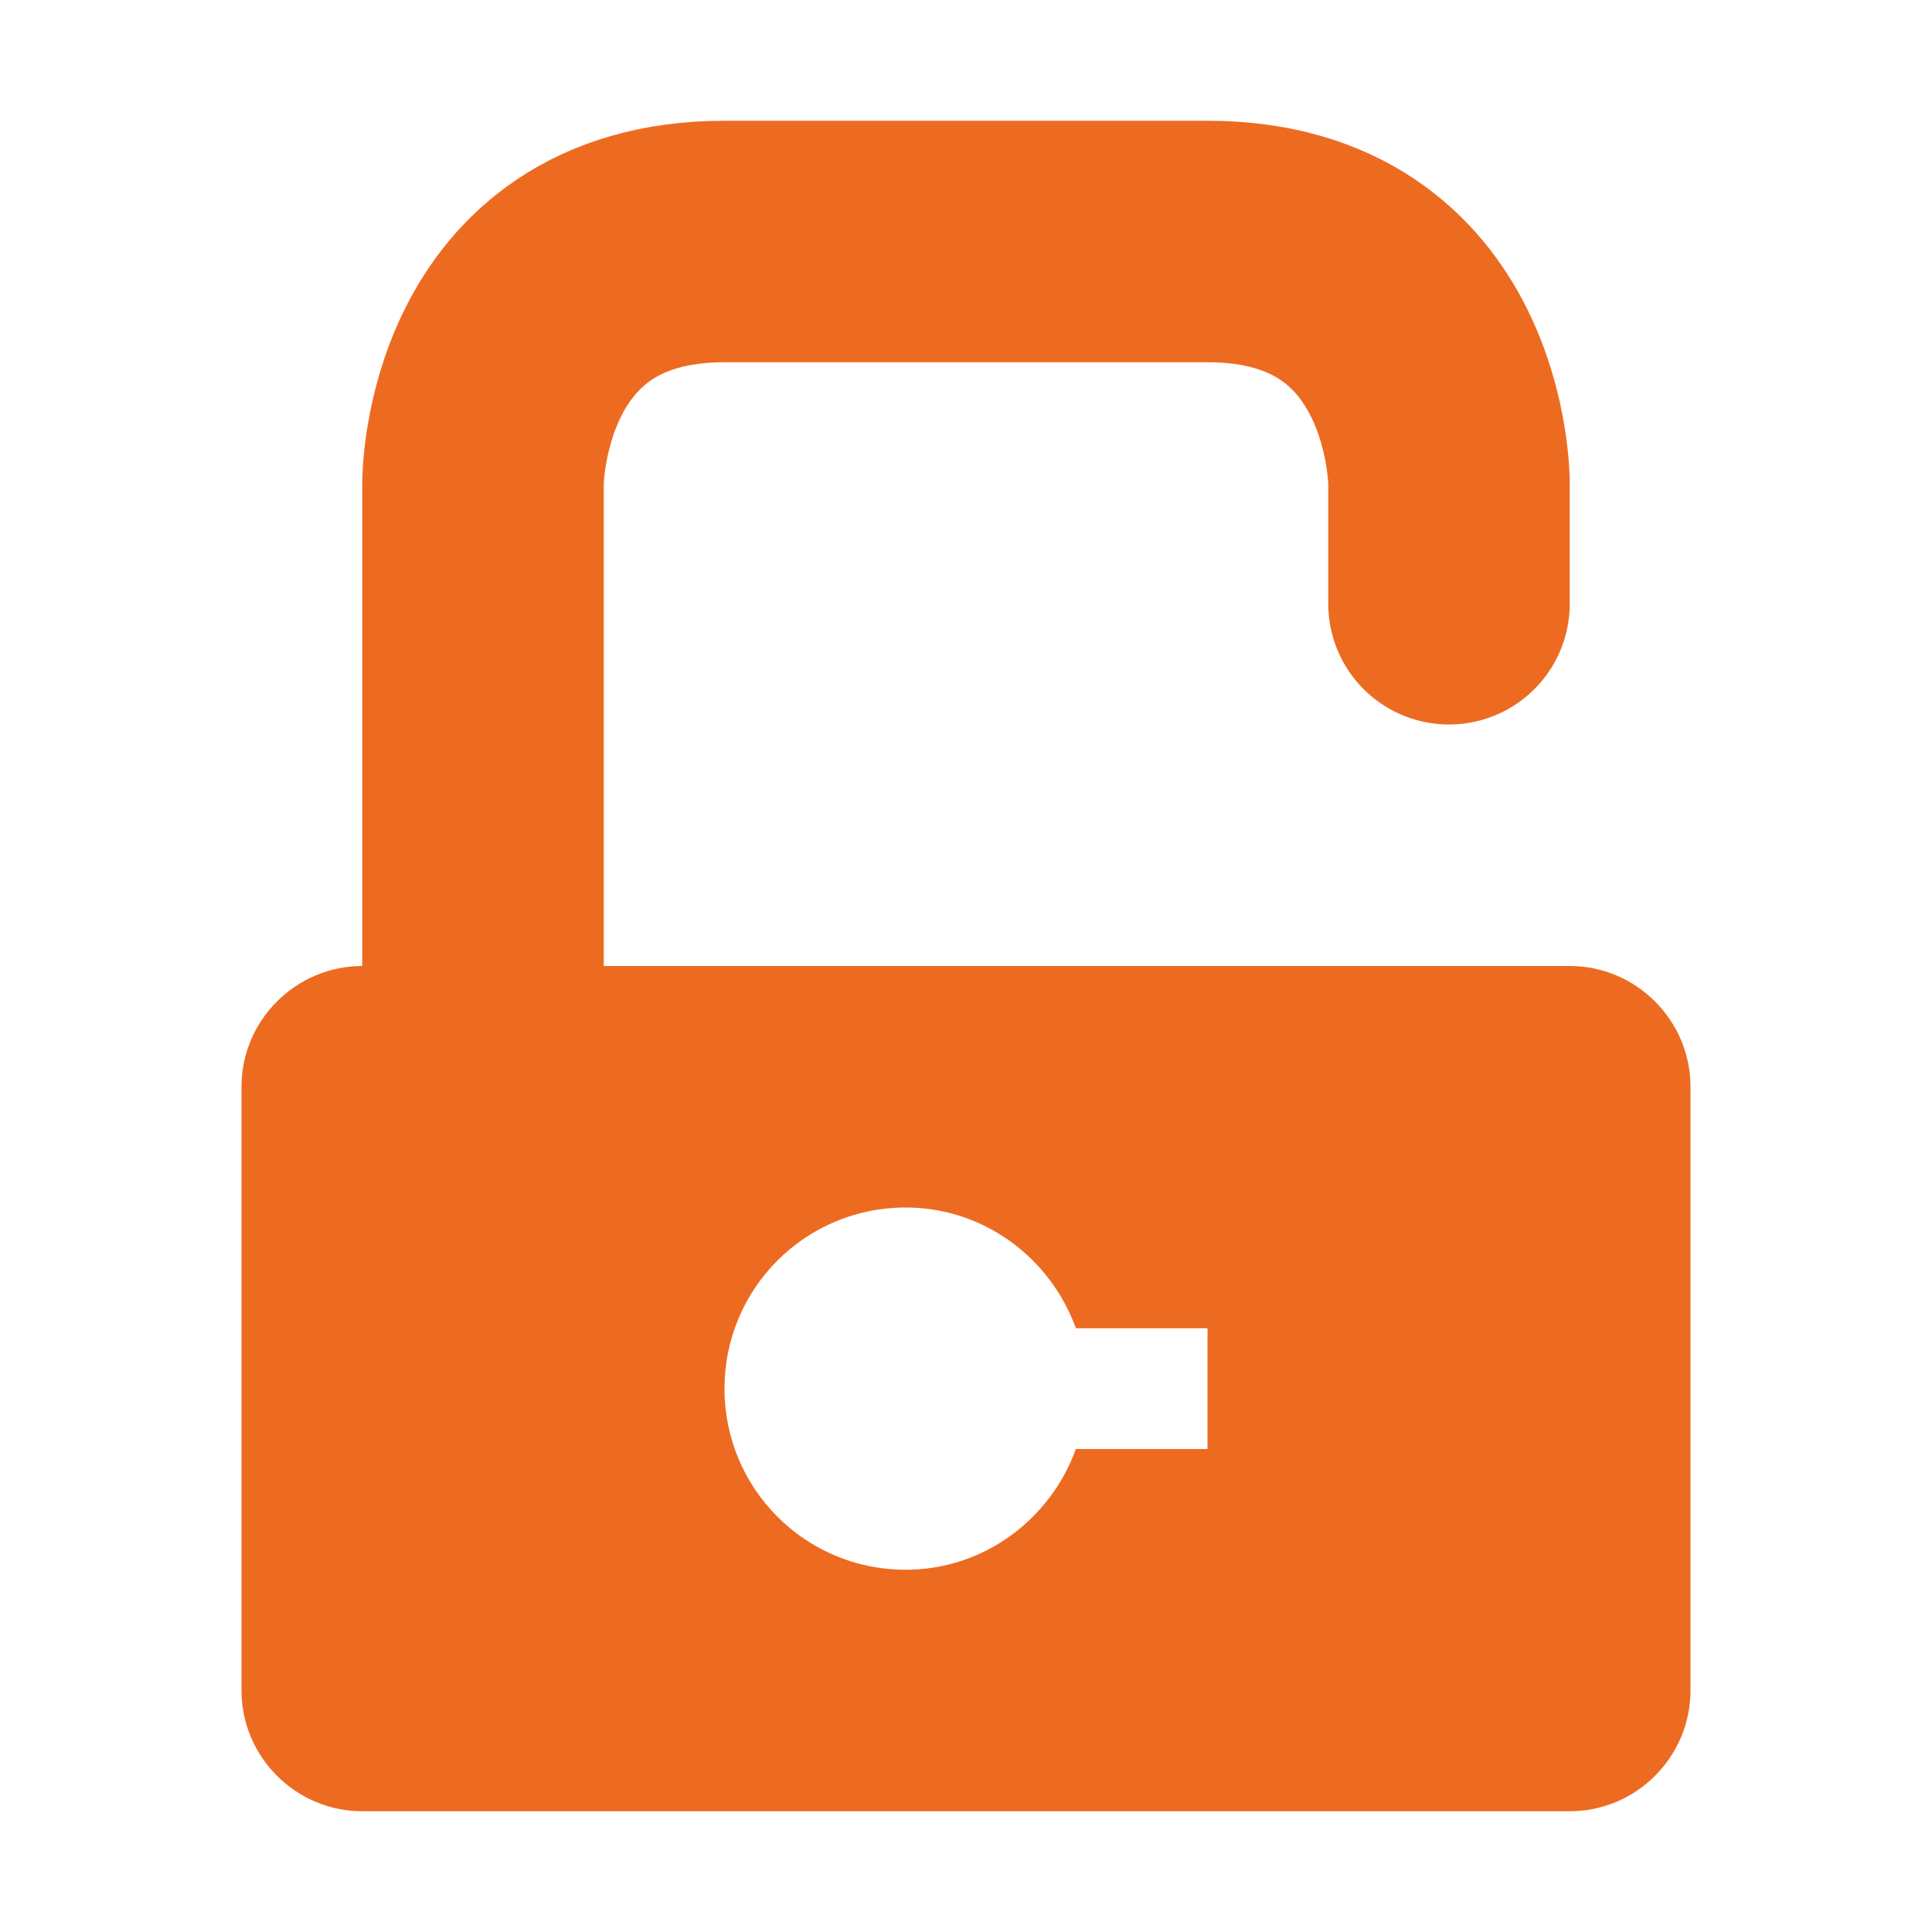
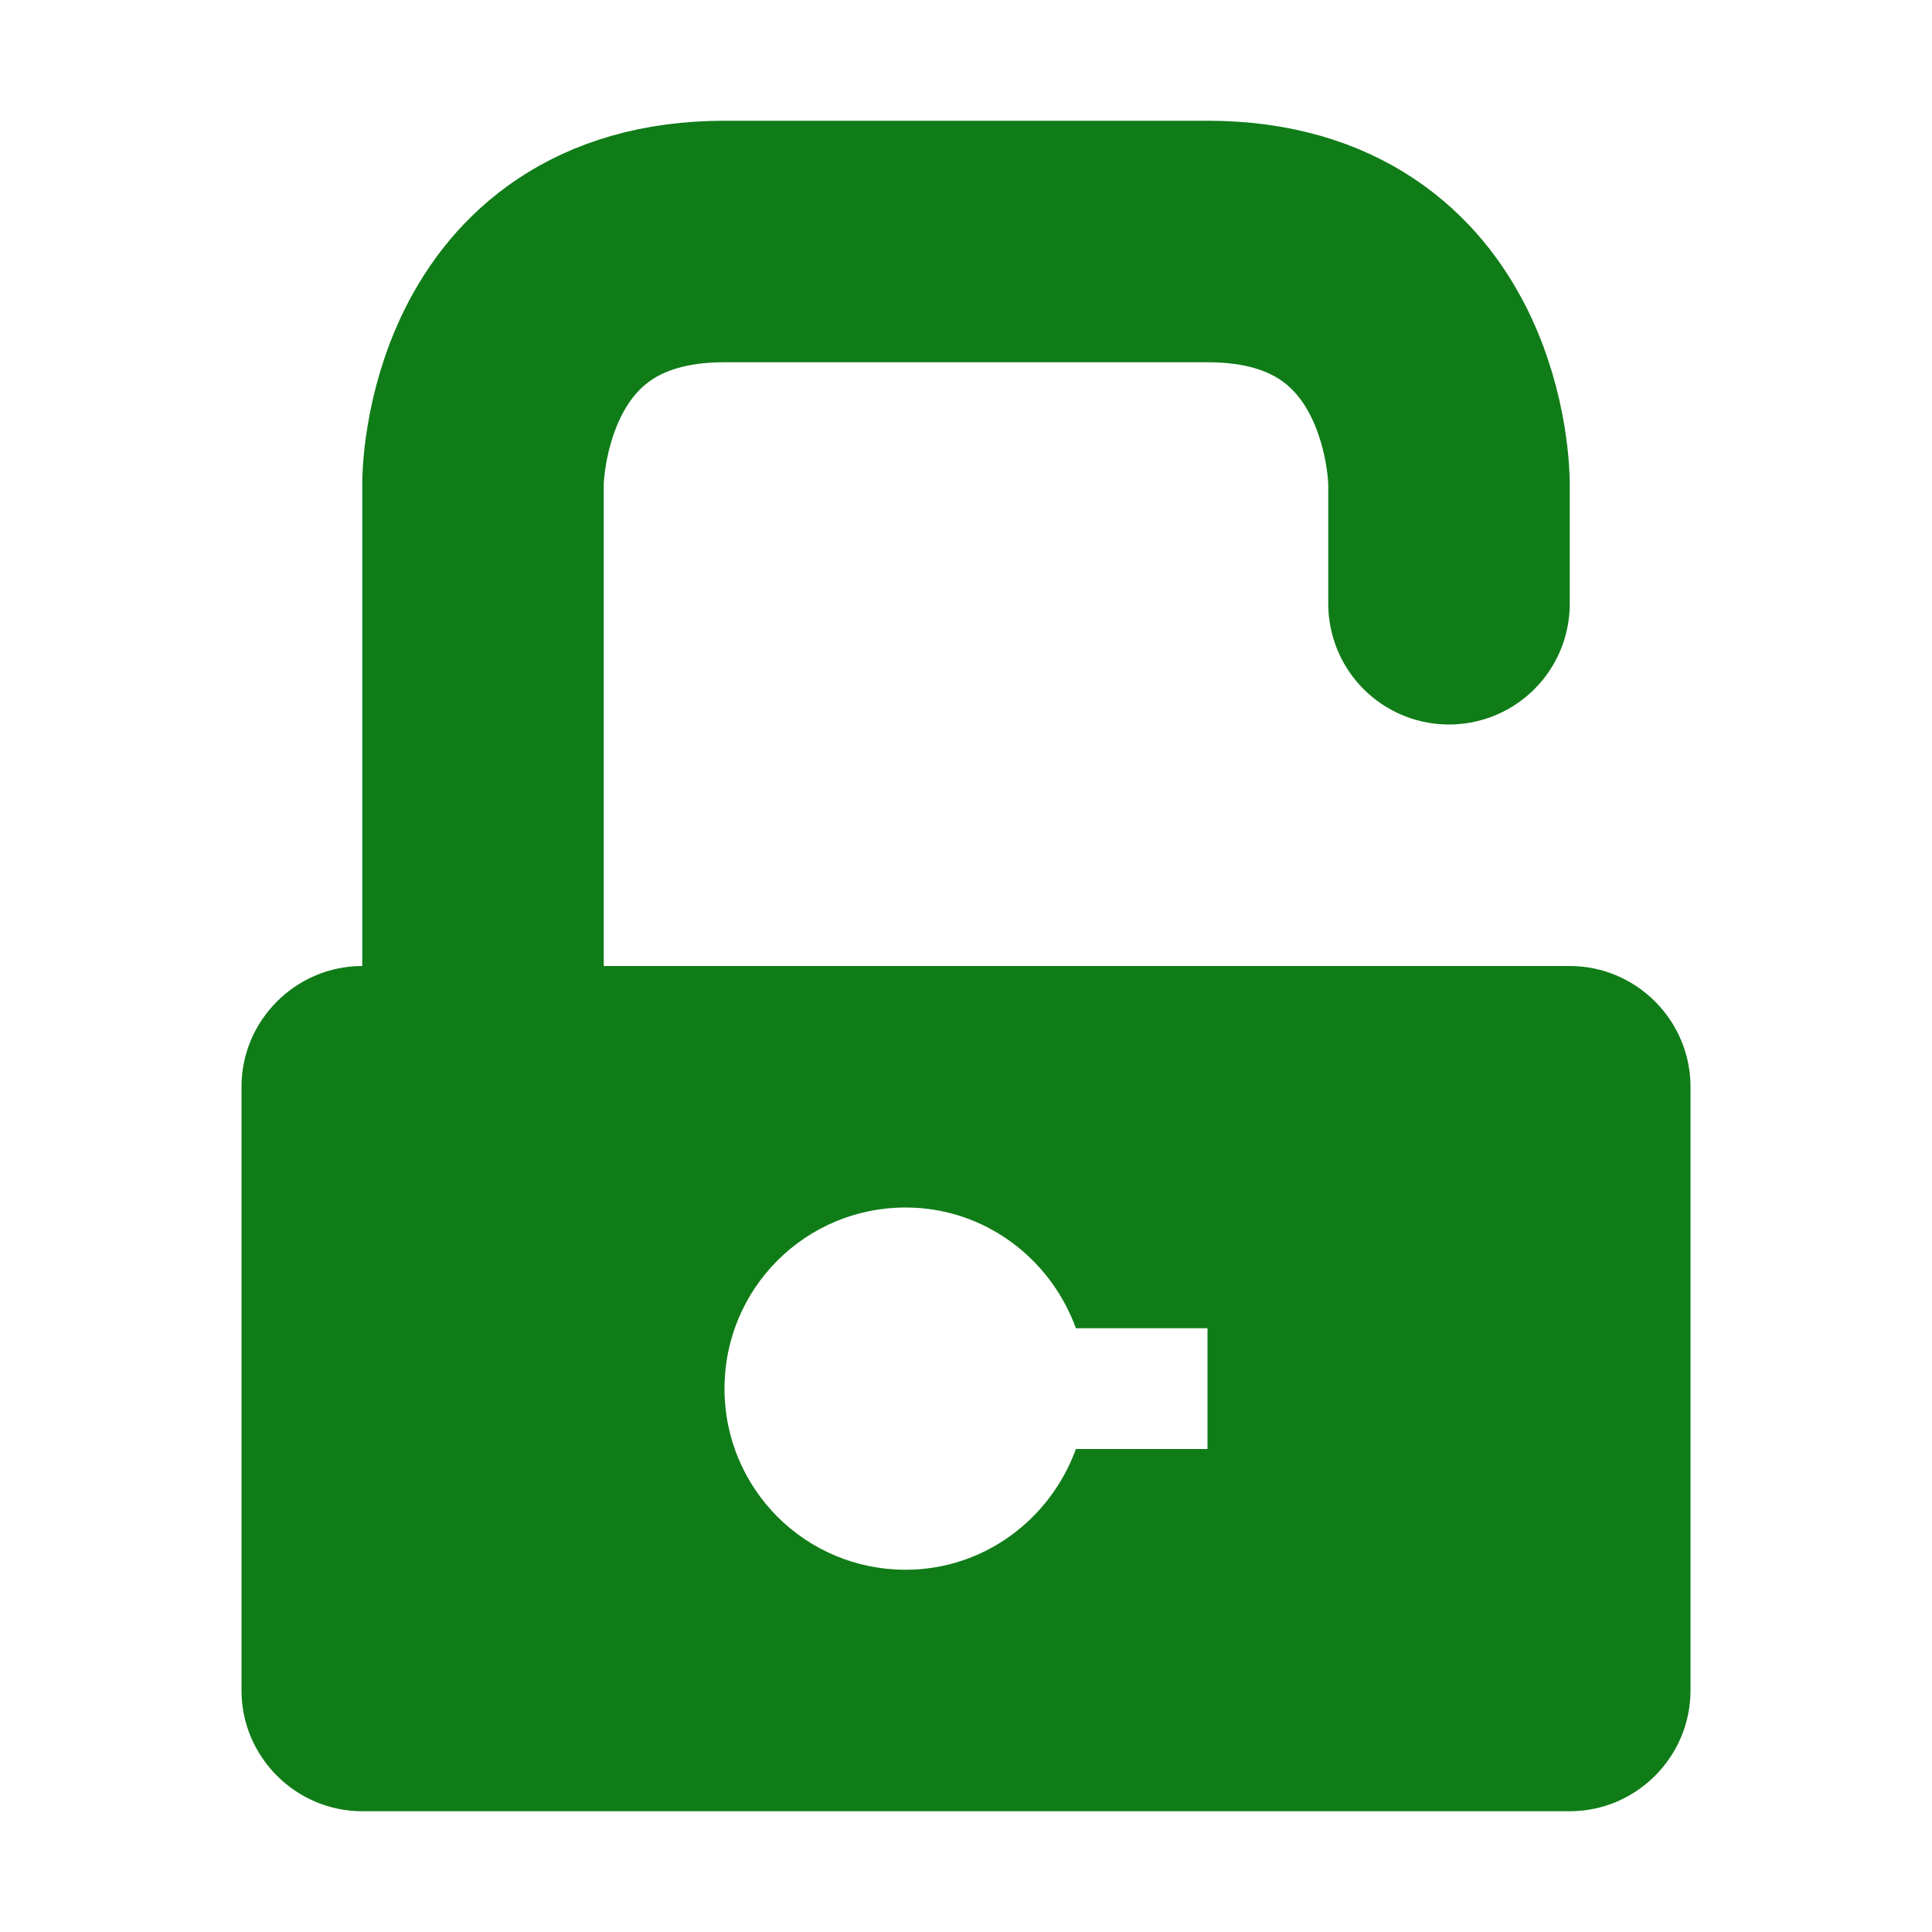
<svg xmlns="http://www.w3.org/2000/svg" version="1.0" id="Layer_1" x="0px" y="0px" viewBox="0 0 16 16" enable-background="new 0 0 16 16" xml:space="preserve">
  <g id="lock_x5F_open">
-     <path fill="none" stroke="#ED6B21" stroke-width="2" stroke-linecap="round" stroke-miterlimit="10" d="M4,8V4c0,0,0-2,2-2   c1,0,3,0,4,0c2,0,2,2,2,2v1" />
-     <path fill="#ED6B21" d="M13,8H3C2.45,8,2,8.45,2,9v5c0,0.55,0.45,1,1,1h10c0.55,0,1-0.45,1-1V9C14,8.45,13.55,8,13,8z M10,12H8.91   c-0.21,0.58-0.76,1-1.41,1C6.67,13,6,12.33,6,11.5S6.67,10,7.5,10c0.65,0,1.2,0.42,1.41,1H10V12z" />
+     <path fill="none" stroke="#107C18" stroke-width="2" stroke-linecap="round" stroke-miterlimit="10" d="M4,8V4c0,0,0-2,2-2   c1,0,3,0,4,0c2,0,2,2,2,2v1" />
+     <path fill="#107C18" d="M13,8H3C2.45,8,2,8.45,2,9v5c0,0.55,0.45,1,1,1h10c0.55,0,1-0.45,1-1V9C14,8.45,13.55,8,13,8z M10,12H8.91   c-0.21,0.58-0.76,1-1.41,1C6.67,13,6,12.33,6,11.5S6.67,10,7.5,10c0.65,0,1.2,0.42,1.41,1H10V12z" />
  </g>
</svg>
